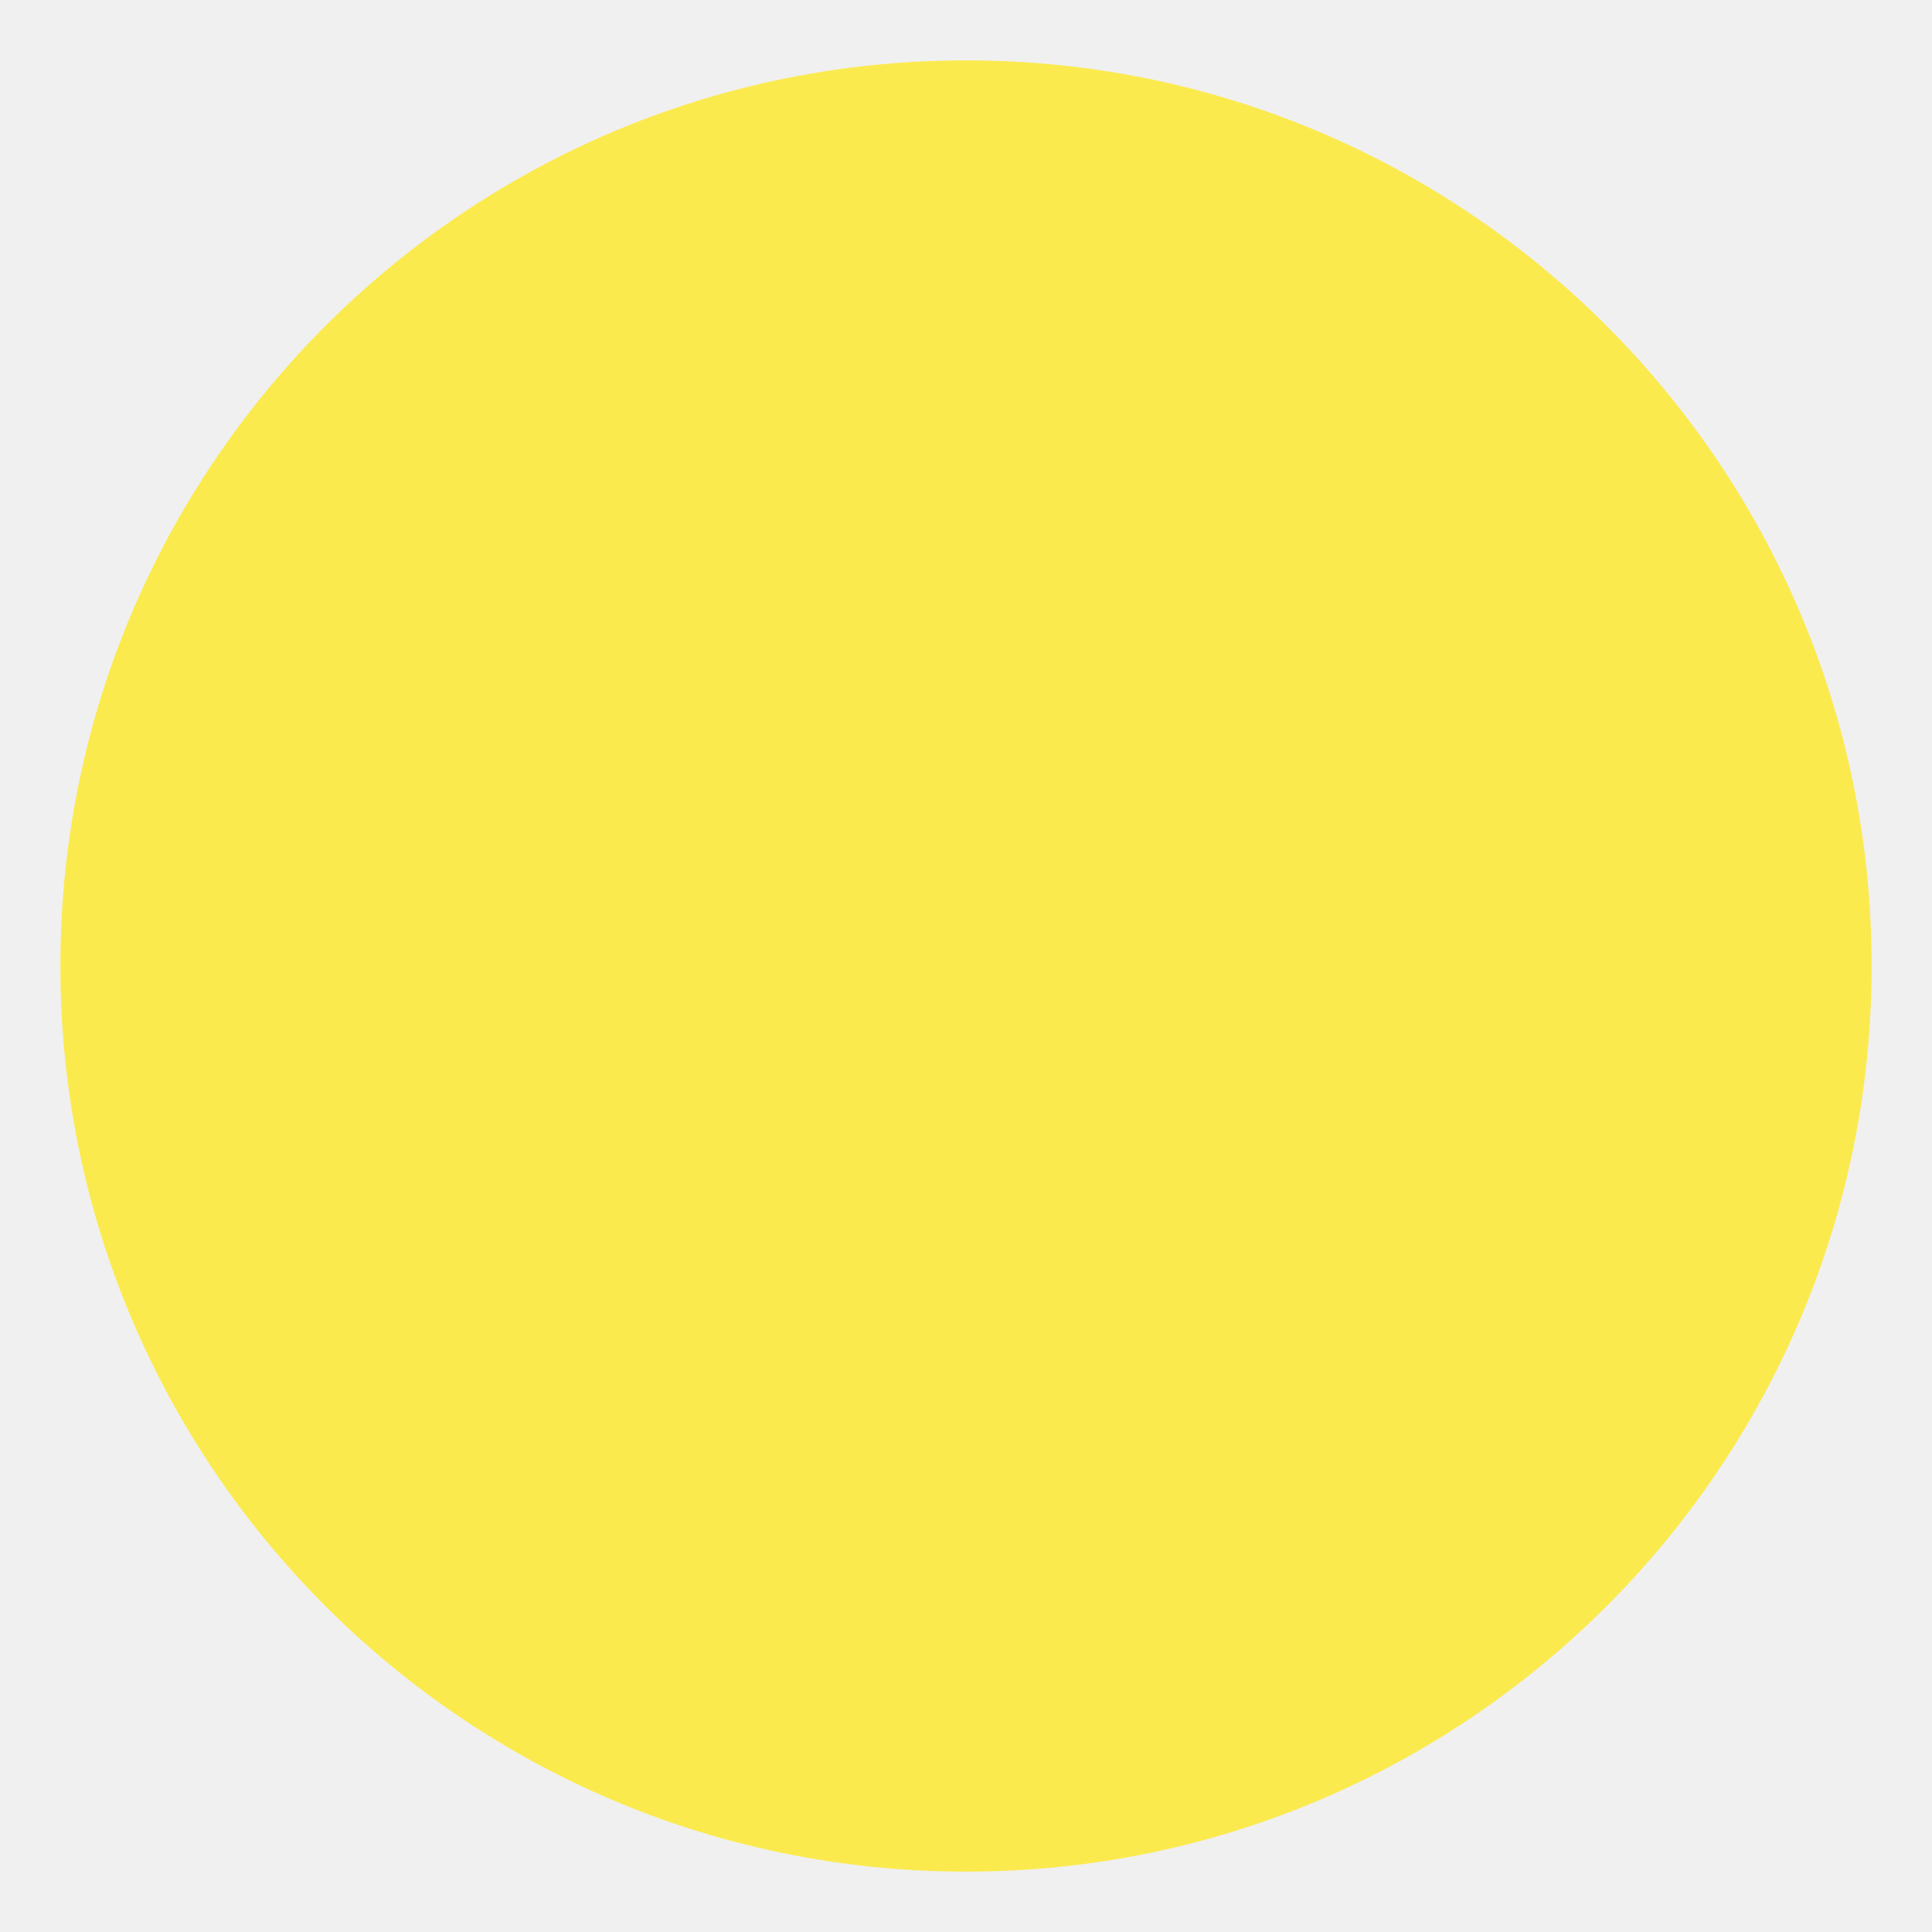
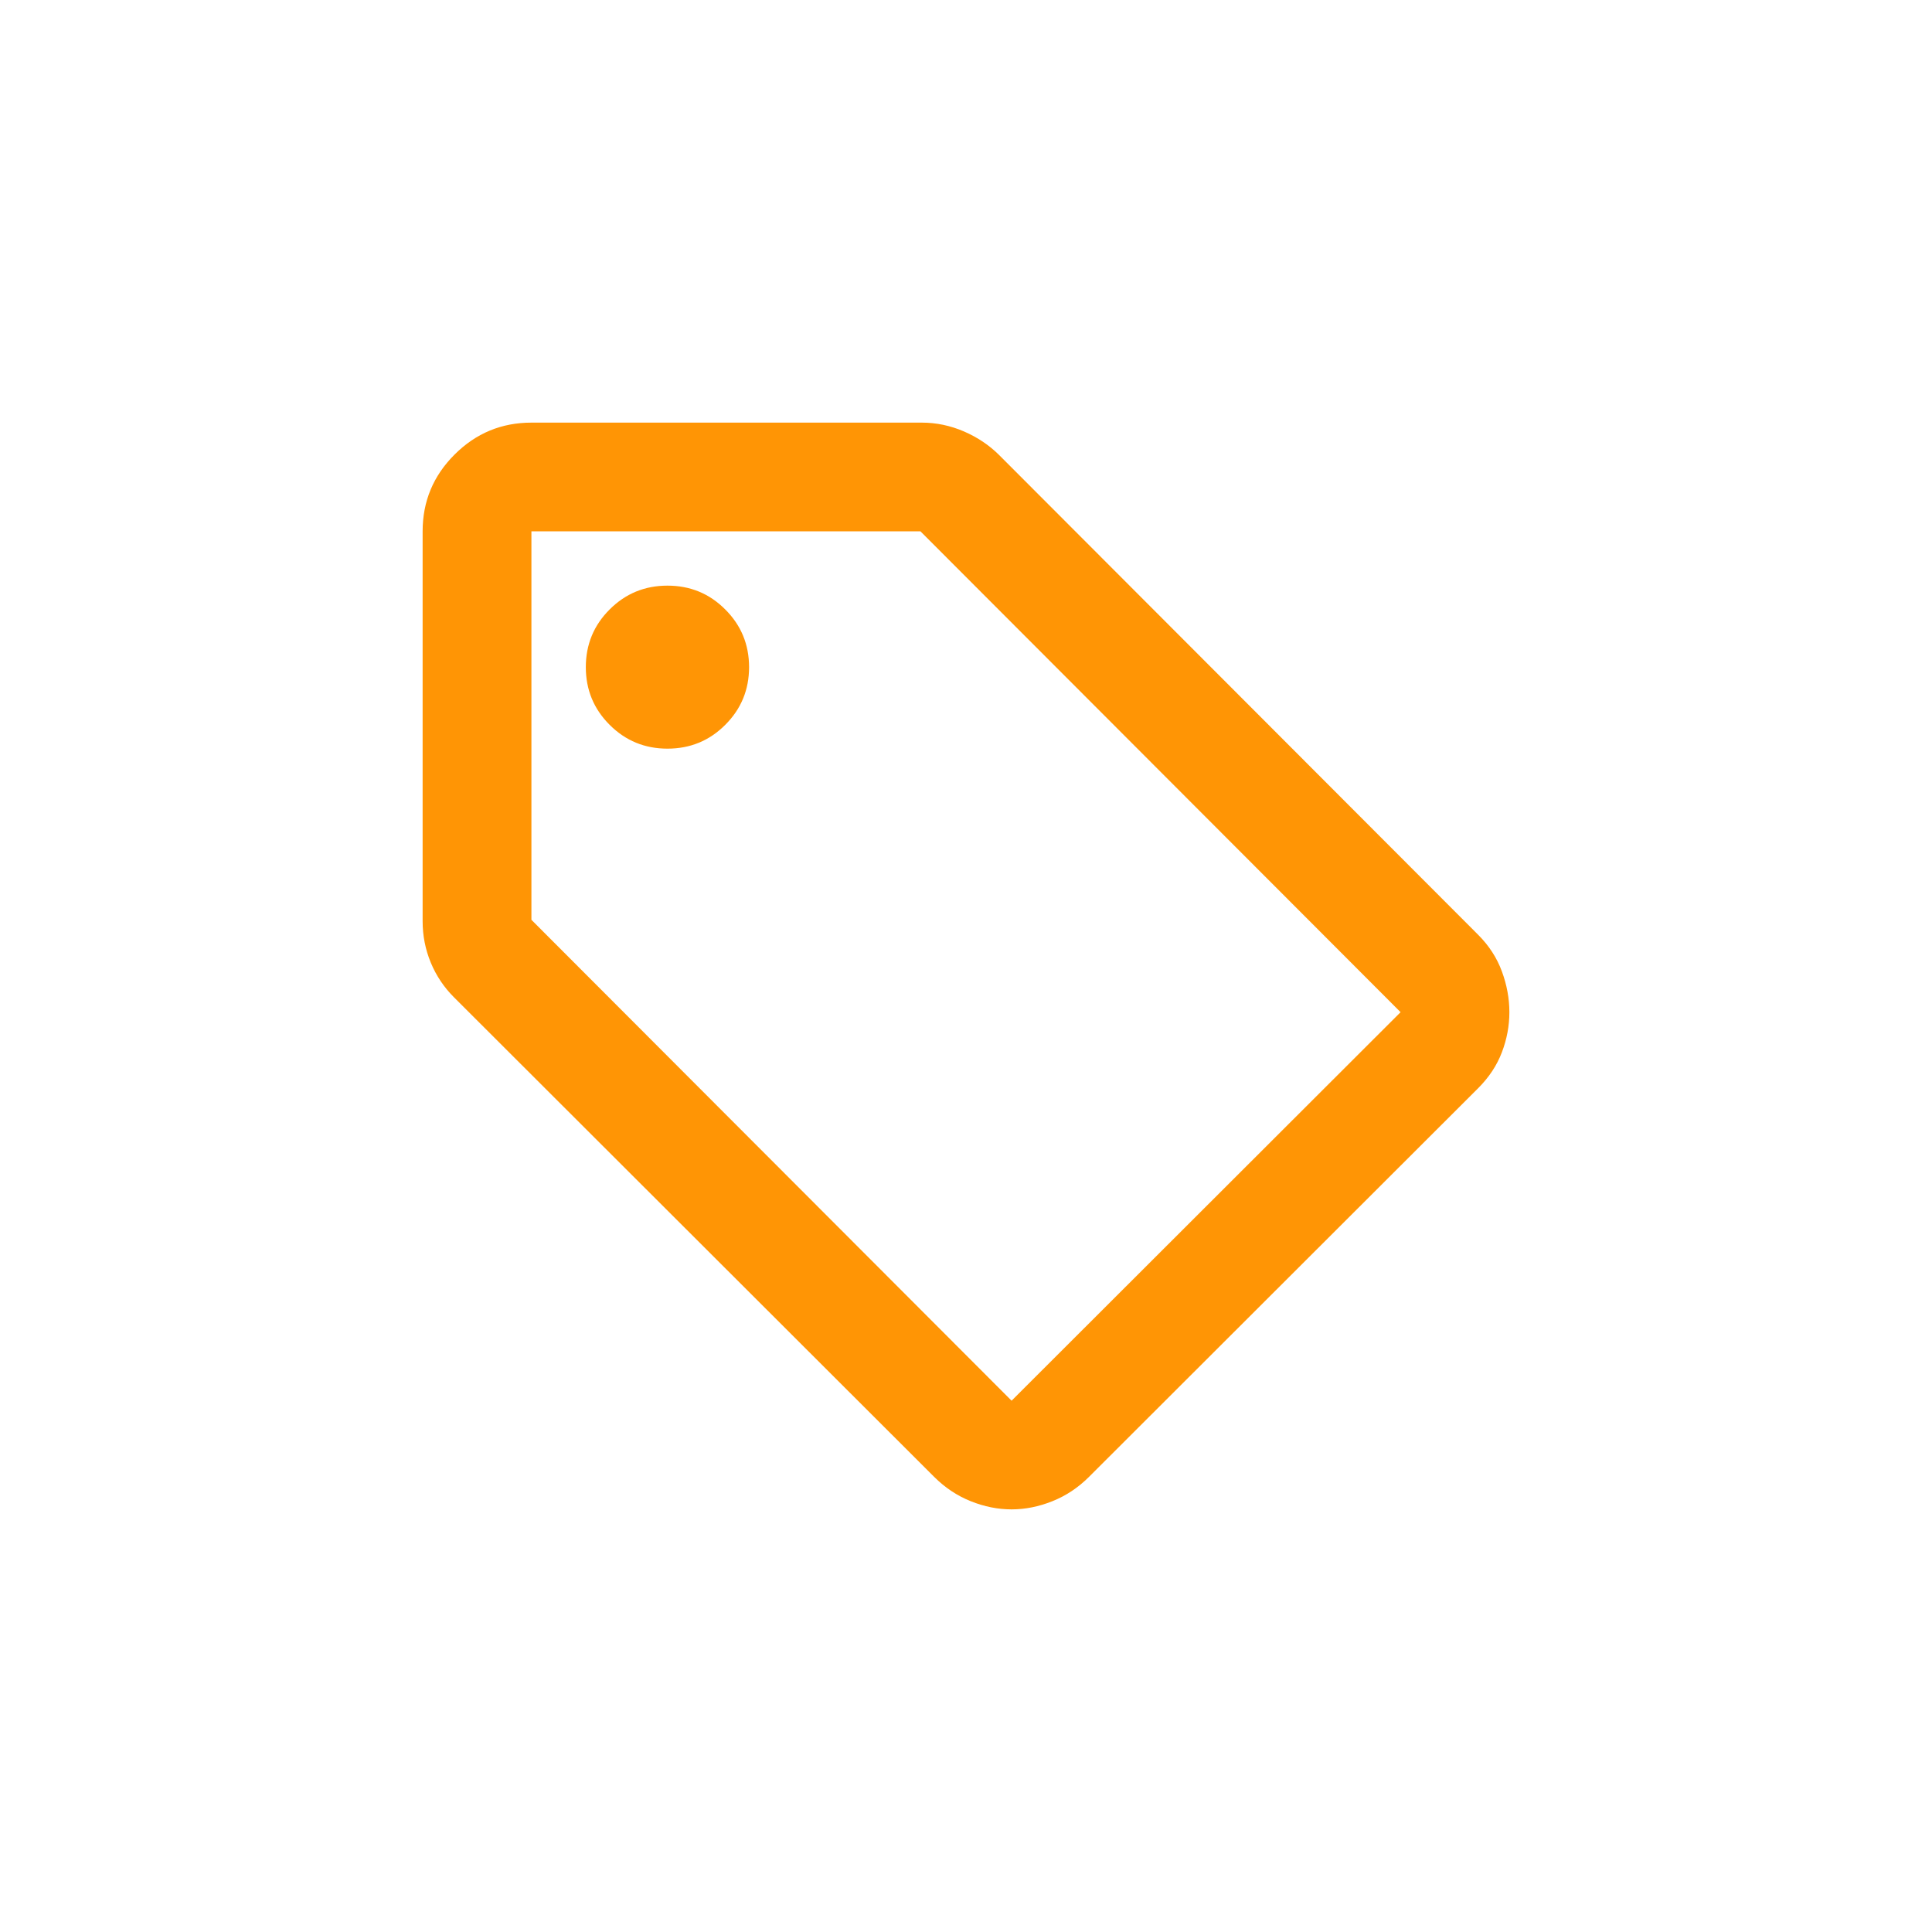
<svg xmlns="http://www.w3.org/2000/svg" width="32" height="32" viewBox="0 0 32 32" fill="none">
-   <path d="M31 16C31 24.284 24.284 31 16 31C7.716 31 1 24.284 1 16C1 7.716 7.716 1 16 1C24.284 1 31 7.716 31 16Z" fill="#FBEA4E" />
+   <rect width="32" height="32" fill="white" />
+   <path d="M24.482 18.025L18.039 24.46C17.859 24.64 17.656 24.775 17.43 24.865C17.205 24.955 16.98 25 16.755 25C16.529 25 16.304 24.955 16.079 24.865C15.854 24.775 15.651 24.64 15.471 24.46L7.518 16.517C7.353 16.352 7.225 16.161 7.135 15.944C7.045 15.726 7 15.498 7 15.258V8.8C7 8.305 7.176 7.881 7.529 7.529C7.882 7.176 8.307 7 8.802 7H15.268C15.508 7 15.741 7.049 15.966 7.146C16.192 7.244 16.387 7.375 16.552 7.54L24.482 15.482C24.662 15.662 24.794 15.865 24.876 16.09C24.959 16.315 25 16.54 25 16.765C25 16.99 24.959 17.211 24.876 17.429C24.794 17.646 24.662 17.845 24.482 18.025ZM16.755 23.2L23.198 16.765L15.245 8.8H8.802V15.235L16.755 23.2ZM11.055 12.4C11.431 12.4 11.75 12.269 12.012 12.006C12.275 11.744 12.407 11.425 12.407 11.05C12.407 10.675 12.275 10.356 12.012 10.094C11.75 9.831 11.431 9.7 11.055 9.7C10.68 9.7 10.361 9.831 10.098 10.094C9.835 10.356 9.703 10.675 9.703 11.05C9.703 11.425 9.835 11.744 10.098 12.006C10.361 12.269 10.68 12.4 11.055 12.4Z" fill="#FF9505" />
</svg>
